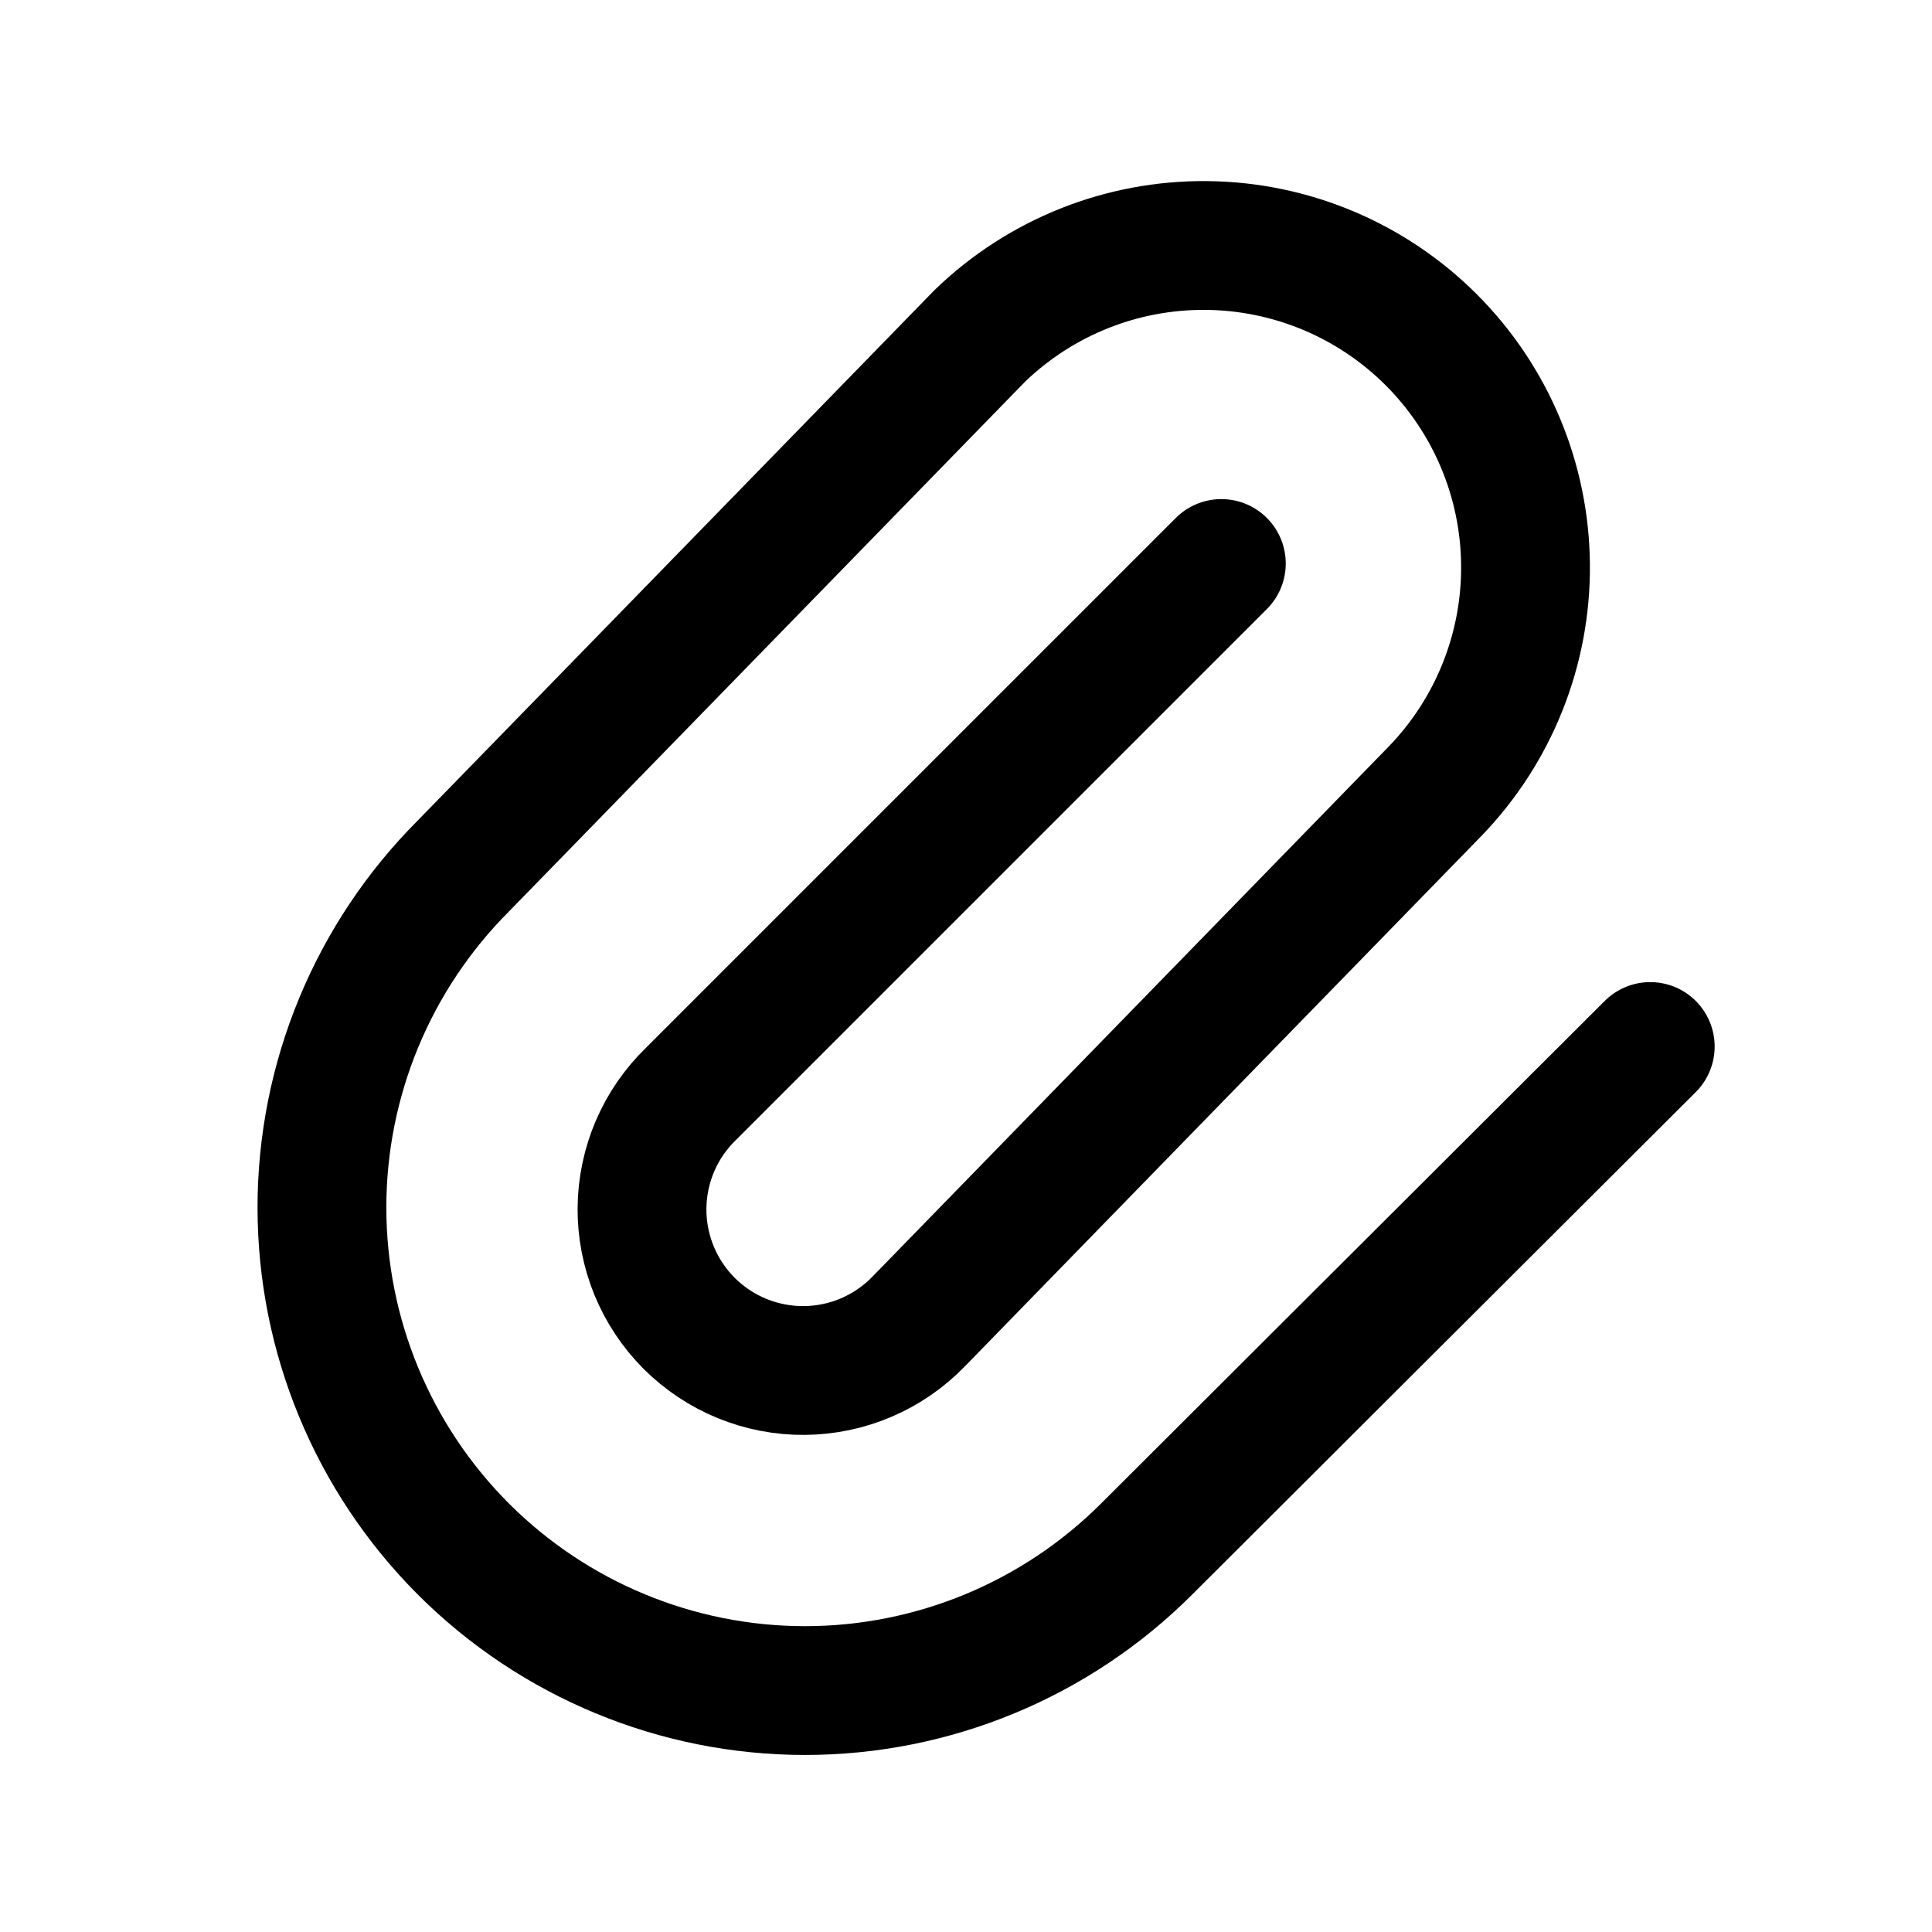
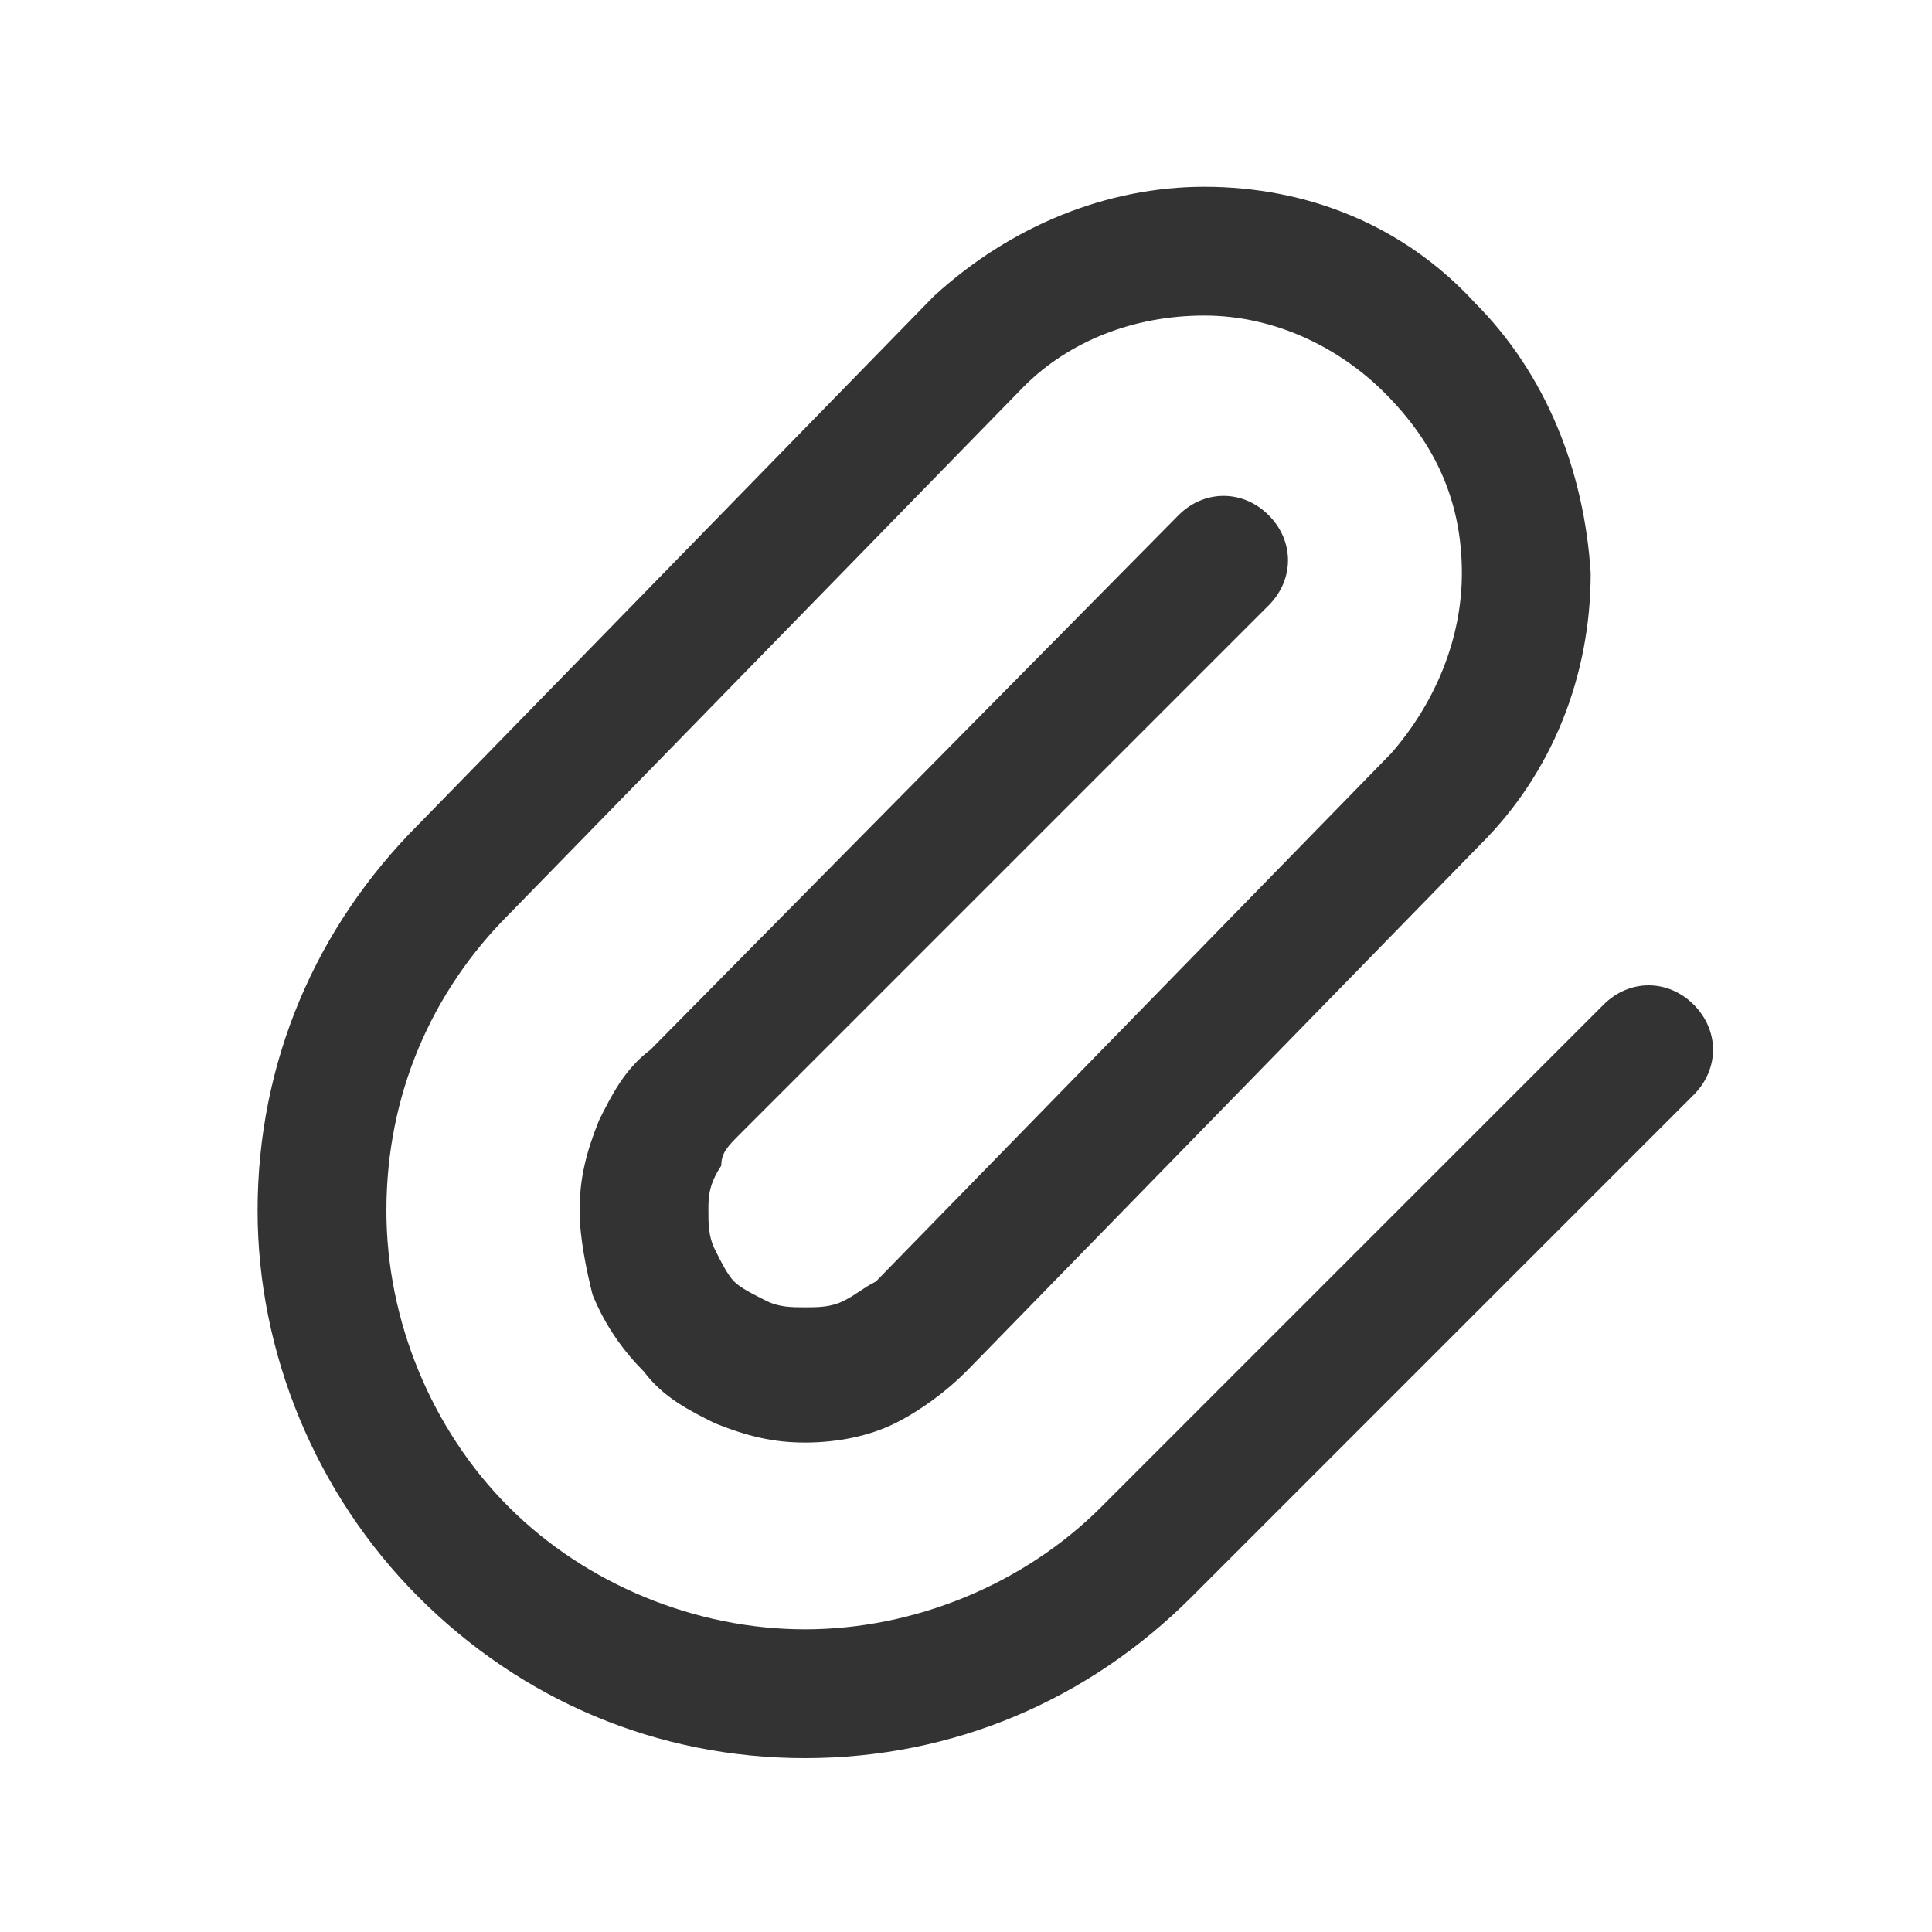
- <svg xmlns="http://www.w3.org/2000/svg" width="30" height="30" viewBox="0 0 30 30" fill="none">
-   <path d="M18.965 8.75L10.732 16.983C10.494 17.213 10.303 17.489 10.172 17.794C10.041 18.099 9.972 18.427 9.969 18.759C9.966 19.091 10.03 19.42 10.155 19.727C10.281 20.035 10.467 20.314 10.701 20.549C10.936 20.783 11.215 20.969 11.523 21.095C11.83 21.22 12.159 21.284 12.491 21.281C12.823 21.278 13.151 21.209 13.456 21.078C13.761 20.947 14.037 20.756 14.267 20.518L22.285 12.285C23.196 11.342 23.7 10.079 23.688 8.768C23.677 7.457 23.151 6.203 22.224 5.276C21.297 4.349 20.043 3.823 18.732 3.812C17.421 3.8 16.158 4.304 15.215 5.215L7.196 13.446C5.79 14.853 4.999 16.761 4.999 18.75C4.999 20.739 5.79 22.647 7.196 24.054C8.603 25.46 10.511 26.251 12.5 26.251C14.489 26.251 16.397 25.46 17.804 24.054L25.625 16.25" stroke="black" stroke-width="2" stroke-linecap="round" stroke-linejoin="round" />
+ <svg xmlns="http://www.w3.org/2000/svg" version="1.1" id="Capa_1" x="0px" y="0px" viewBox="0 0 30 30" style="enable-background:new 0 0 30 30;" xml:space="preserve">
+   <style type="text/css">
+ 	.st0{fill:#333333;}
+ </style>
+   <path class="st0" d="M12.5,27.3c-2.3,0-4.4-0.9-6-2.5C4.9,23.2,4,21,4,18.8c0-2.3,0.9-4.4,2.5-6l8-8.2c1.2-1.1,2.7-1.7,4.2-1.7  c1.6,0,3.1,0.6,4.2,1.8c1.1,1.1,1.7,2.6,1.8,4.2c0,1.6-0.6,3.1-1.7,4.2l-8,8.2c-0.3,0.3-0.7,0.6-1.1,0.8c-0.4,0.2-0.9,0.3-1.4,0.3  c-0.5,0-0.9-0.1-1.4-0.3c-0.4-0.2-0.8-0.4-1.1-0.8c-0.3-0.3-0.6-0.7-0.8-1.2C9.1,19.7,9,19.2,9,18.8c0-0.5,0.1-0.9,0.3-1.4  c0.2-0.4,0.4-0.8,0.8-1.1L18.3,8c0.4-0.4,1-0.4,1.4,0s0.4,1,0,1.4l-8.2,8.2c-0.2,0.2-0.3,0.3-0.3,0.5C11,18.4,11,18.6,11,18.8  s0,0.4,0.1,0.6c0.1,0.2,0.2,0.4,0.3,0.5c0.1,0.1,0.3,0.2,0.5,0.3c0.2,0.1,0.4,0.1,0.6,0.1c0.2,0,0.4,0,0.6-0.1  c0.2-0.1,0.3-0.2,0.5-0.3l8-8.2c0.7-0.8,1.1-1.8,1.1-2.8c0-1.1-0.4-2-1.2-2.8c-0.7-0.7-1.7-1.2-2.8-1.2c-1.1,0-2.1,0.4-2.8,1.1  l-8,8.2C6.7,15.4,6,17,6,18.8c0,1.7,0.7,3.4,1.9,4.6s2.9,1.9,4.6,1.9c1.7,0,3.4-0.7,4.6-1.9l7.8-7.8c0.4-0.4,1-0.4,1.4,0  c0.4,0.4,0.4,1,0,1.4l-7.8,7.8C16.9,26.4,14.8,27.3,12.5,27.3z" />
</svg>
